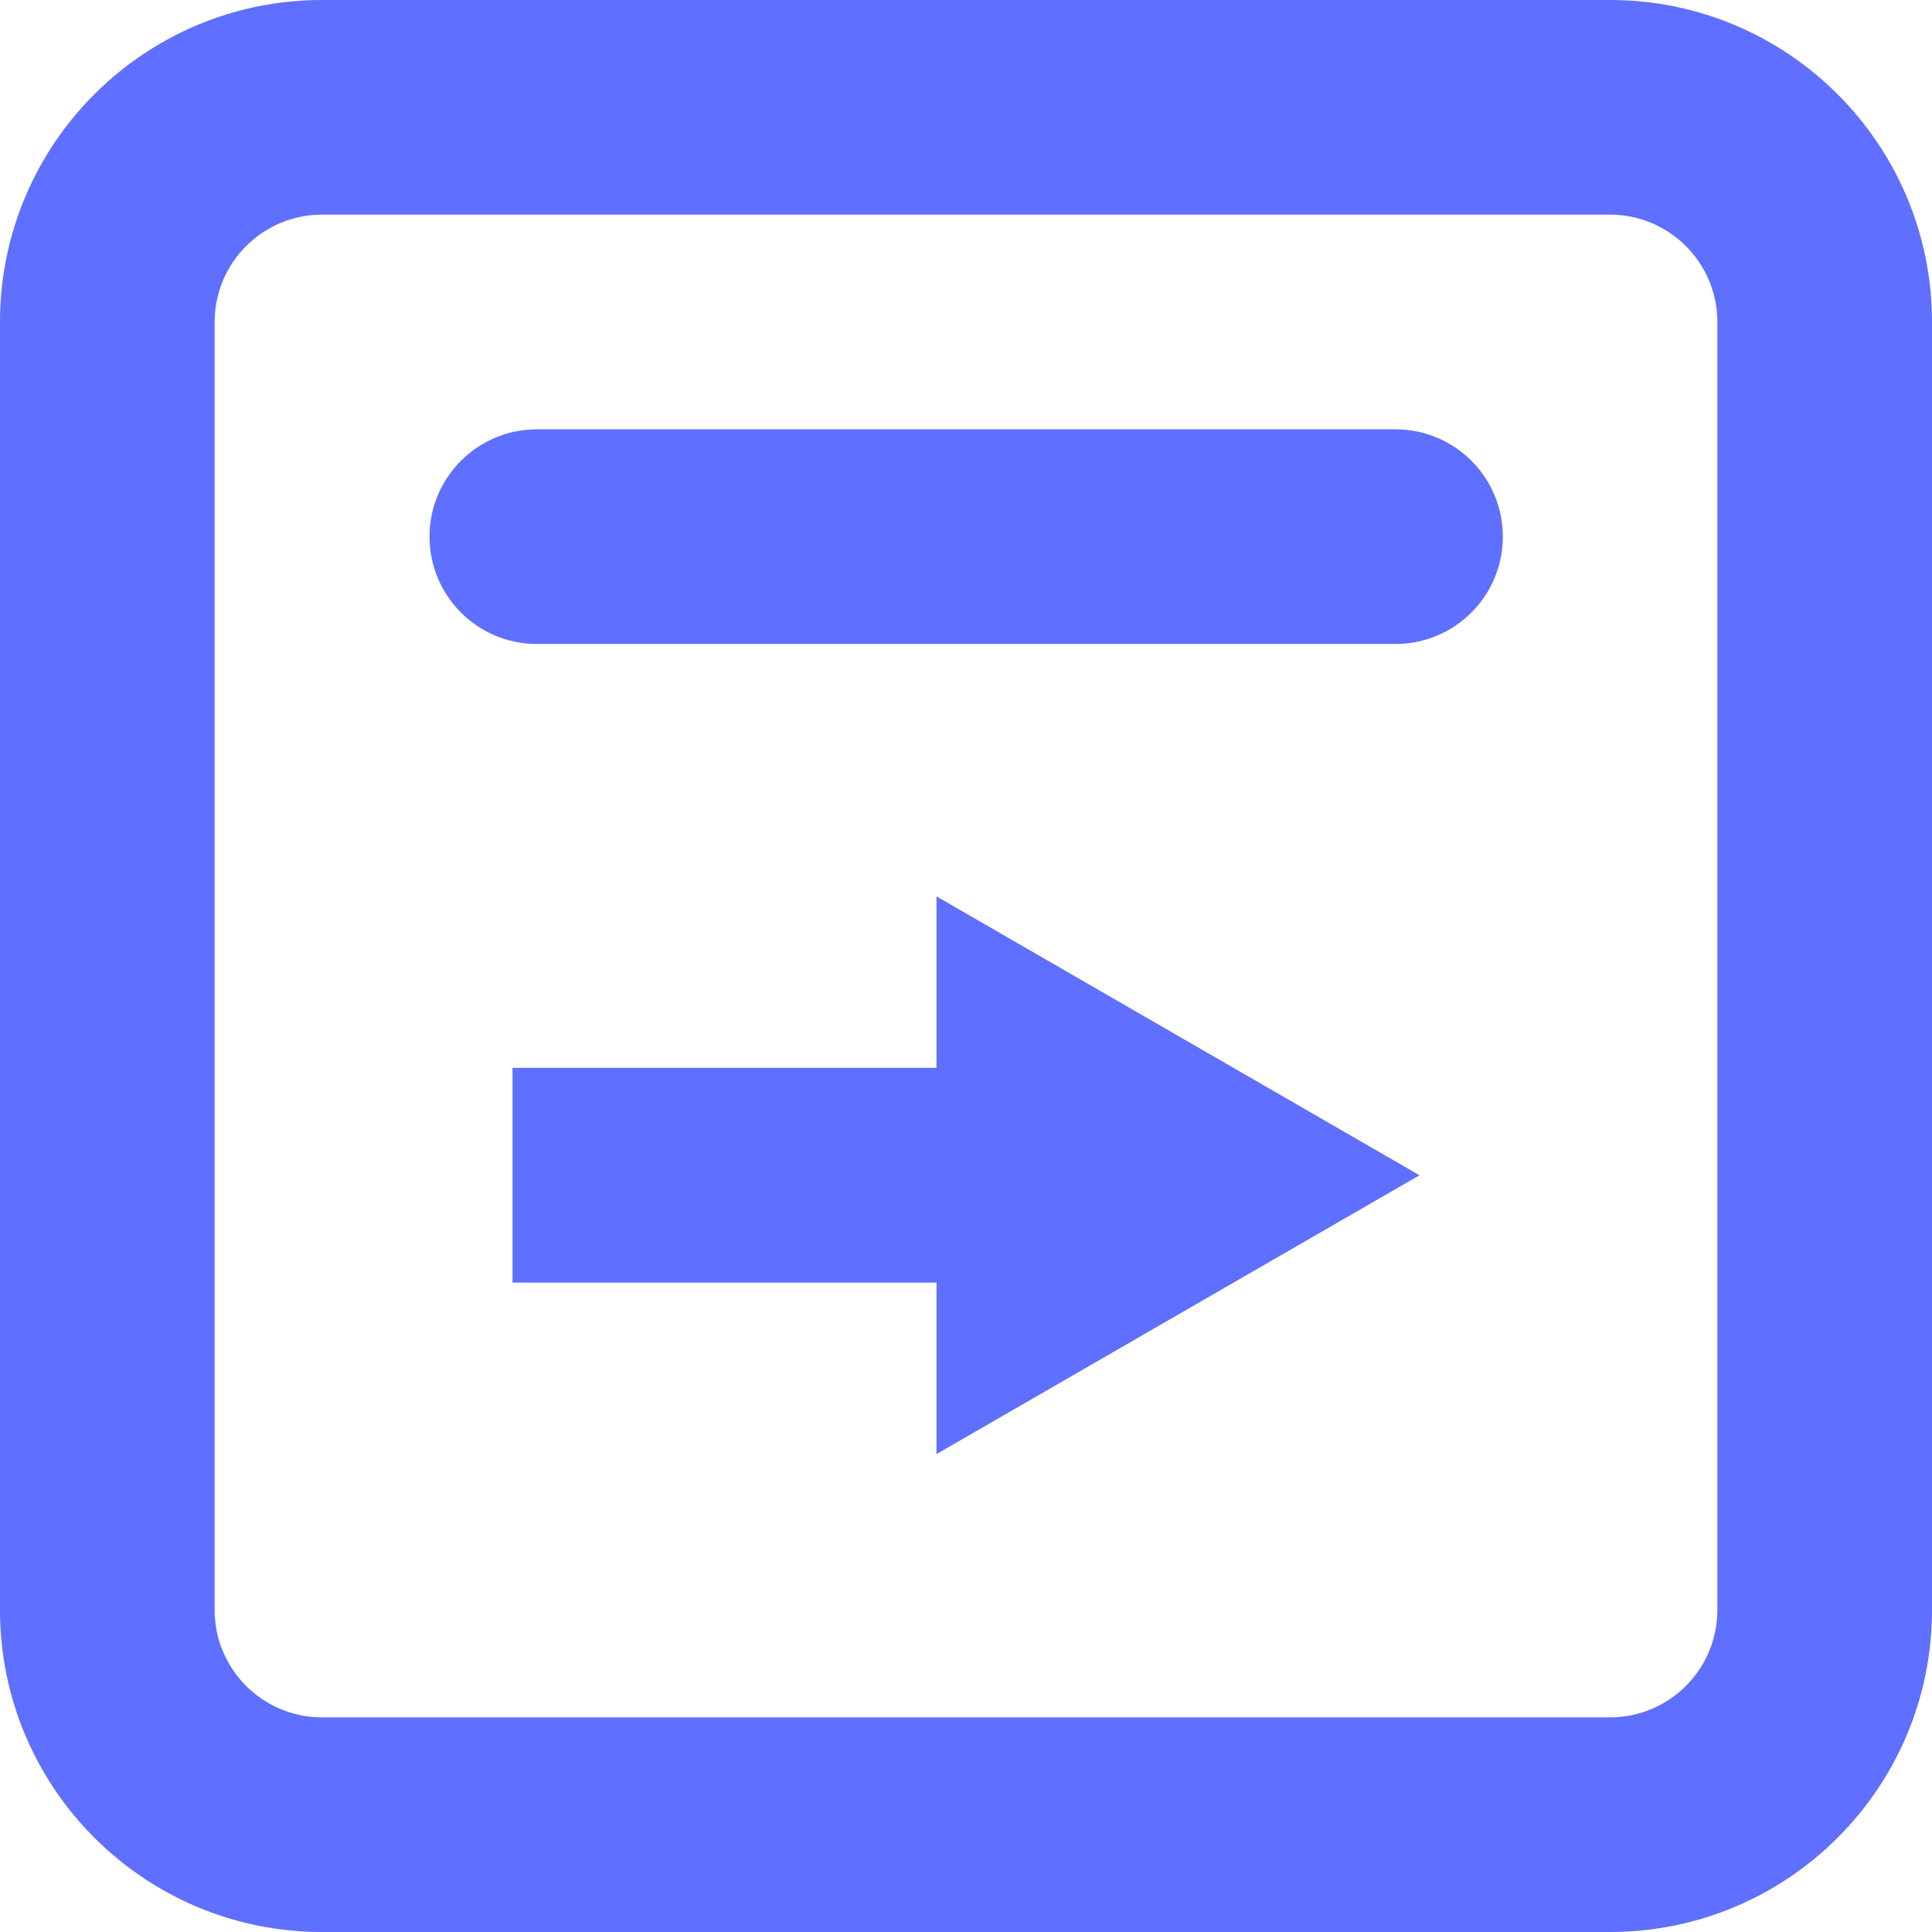
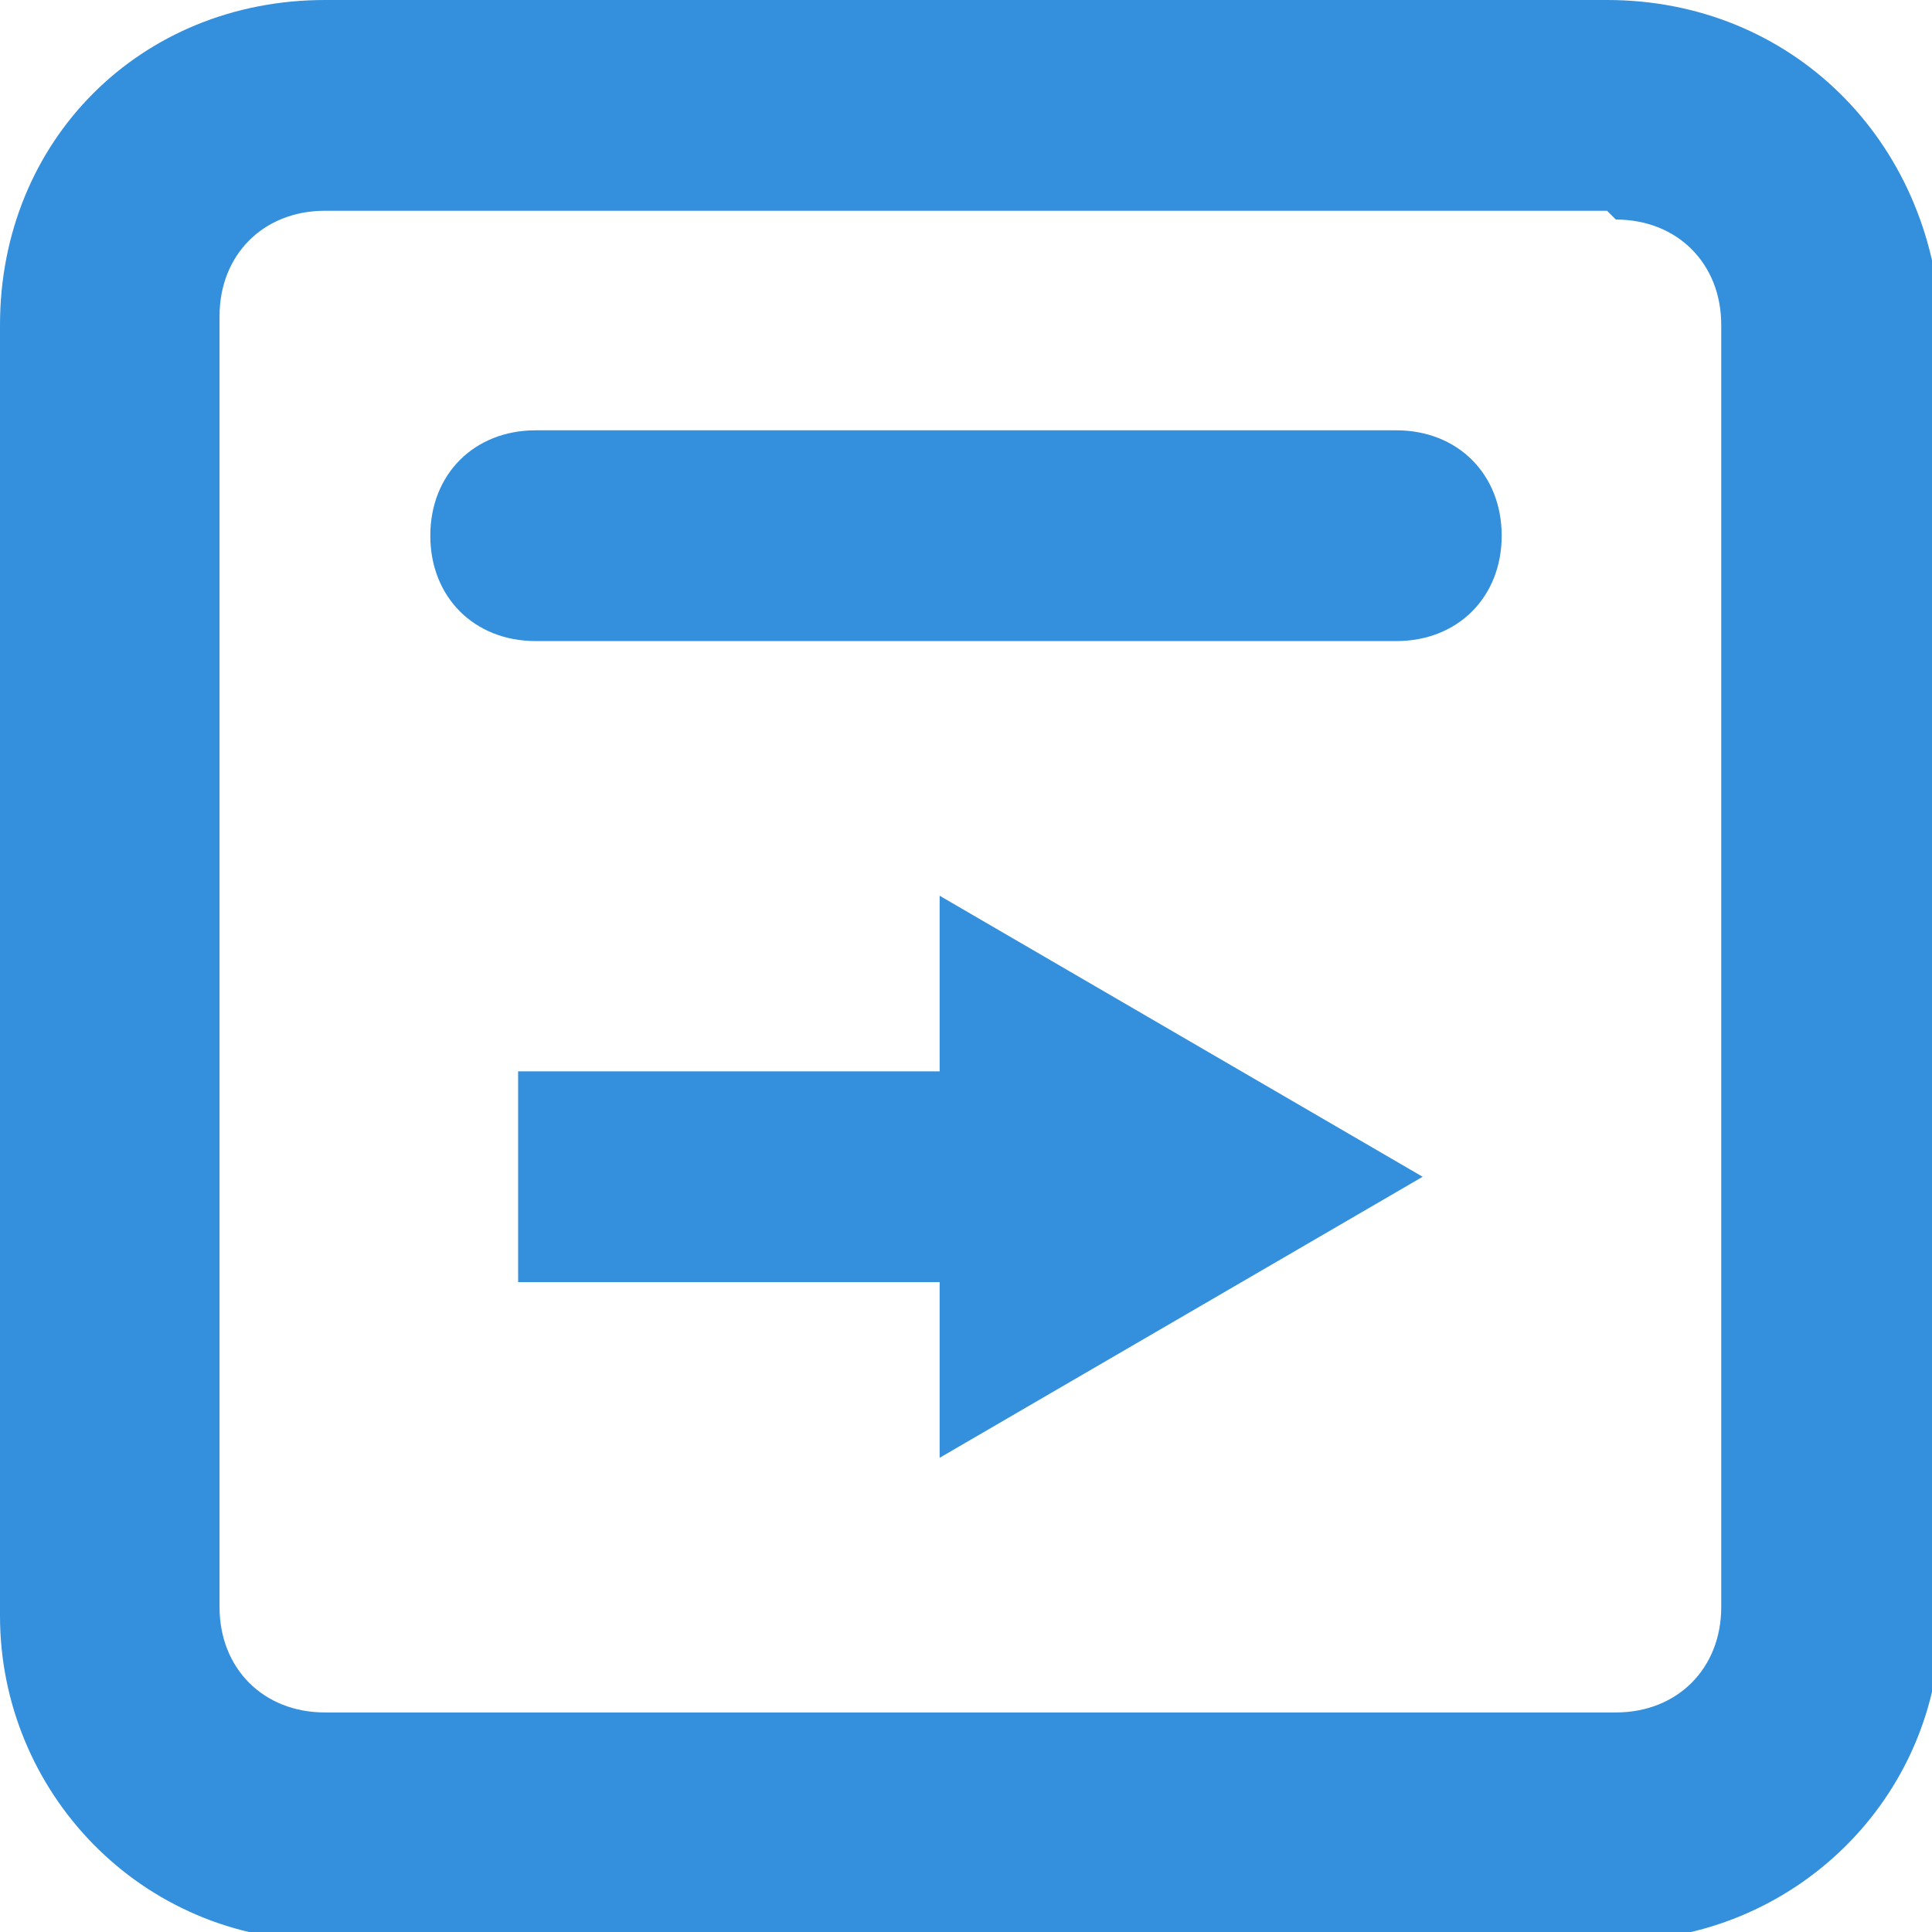
- <svg xmlns="http://www.w3.org/2000/svg" width="22" height="22" viewBox="0 0 22 22" fill="none">
-   <path d="M10.664 16.558L16.164 13.383L10.664 10.207V12.16H5.836V14.605H10.664V16.558Z" fill="#5F6FFF" />
-   <path d="M6.113 4.889C5.438 4.889 4.891 5.436 4.891 6.111C4.891 6.786 5.438 7.333 6.113 7.333H15.891C16.566 7.333 17.113 6.786 17.113 6.111C17.113 5.436 16.566 4.889 15.891 4.889H6.113Z" fill="#5F6FFF" />
-   <path fill-rule="evenodd" clip-rule="evenodd" d="M3.667 0C1.642 0 0 1.642 0 3.667V18.333C0 20.358 1.642 22 3.667 22H18.333C20.358 22 22 20.358 22 18.333V3.667C22 1.642 20.358 0 18.333 0H3.667ZM18.333 2.444H3.667C2.992 2.444 2.444 2.992 2.444 3.667V18.333C2.444 19.008 2.992 19.556 3.667 19.556H18.333C19.008 19.556 19.556 19.008 19.556 18.333V3.667C19.556 2.992 19.008 2.444 18.333 2.444Z" fill="#5F6FFF" />
+ <svg xmlns="http://www.w3.org/2000/svg" id="Layer_1" version="1.1" viewBox="0 0 22 22">
+   <defs>
+     <style>
+       .st0, .st1 {
+         fill: #3490dc;
+       }
+ 
+       .st1 {
+         fill-rule: evenodd;
+       }
+     </style>
+   </defs>
+   <path class="st0" d="M10.7,16.6l5.5-3.2-5.5-3.2v2h-4.8v2.4h4.8v2Z" />
+   <path class="st0" d="M6.1,4.9c-.7,0-1.2.5-1.2,1.2s.5,1.2,1.2,1.2h9.8c.7,0,1.2-.5,1.2-1.2s-.5-1.2-1.2-1.2H6.1Z" />
+   <path class="st1" d="M3.7,0C1.6,0,0,1.6,0,3.7v14.7c0,2,1.6,3.7,3.7,3.7h14.7c2,0,3.7-1.6,3.7-3.7V3.7C22,1.6,20.4,0,18.3,0H3.7ZM18.3,2.4H3.7c-.7,0-1.2.5-1.2,1.2v14.7c0,.7.5,1.2,1.2,1.2h14.7c.7,0,1.2-.5,1.2-1.2V3.7c0-.7-.5-1.2-1.2-1.2Z" />
</svg>
